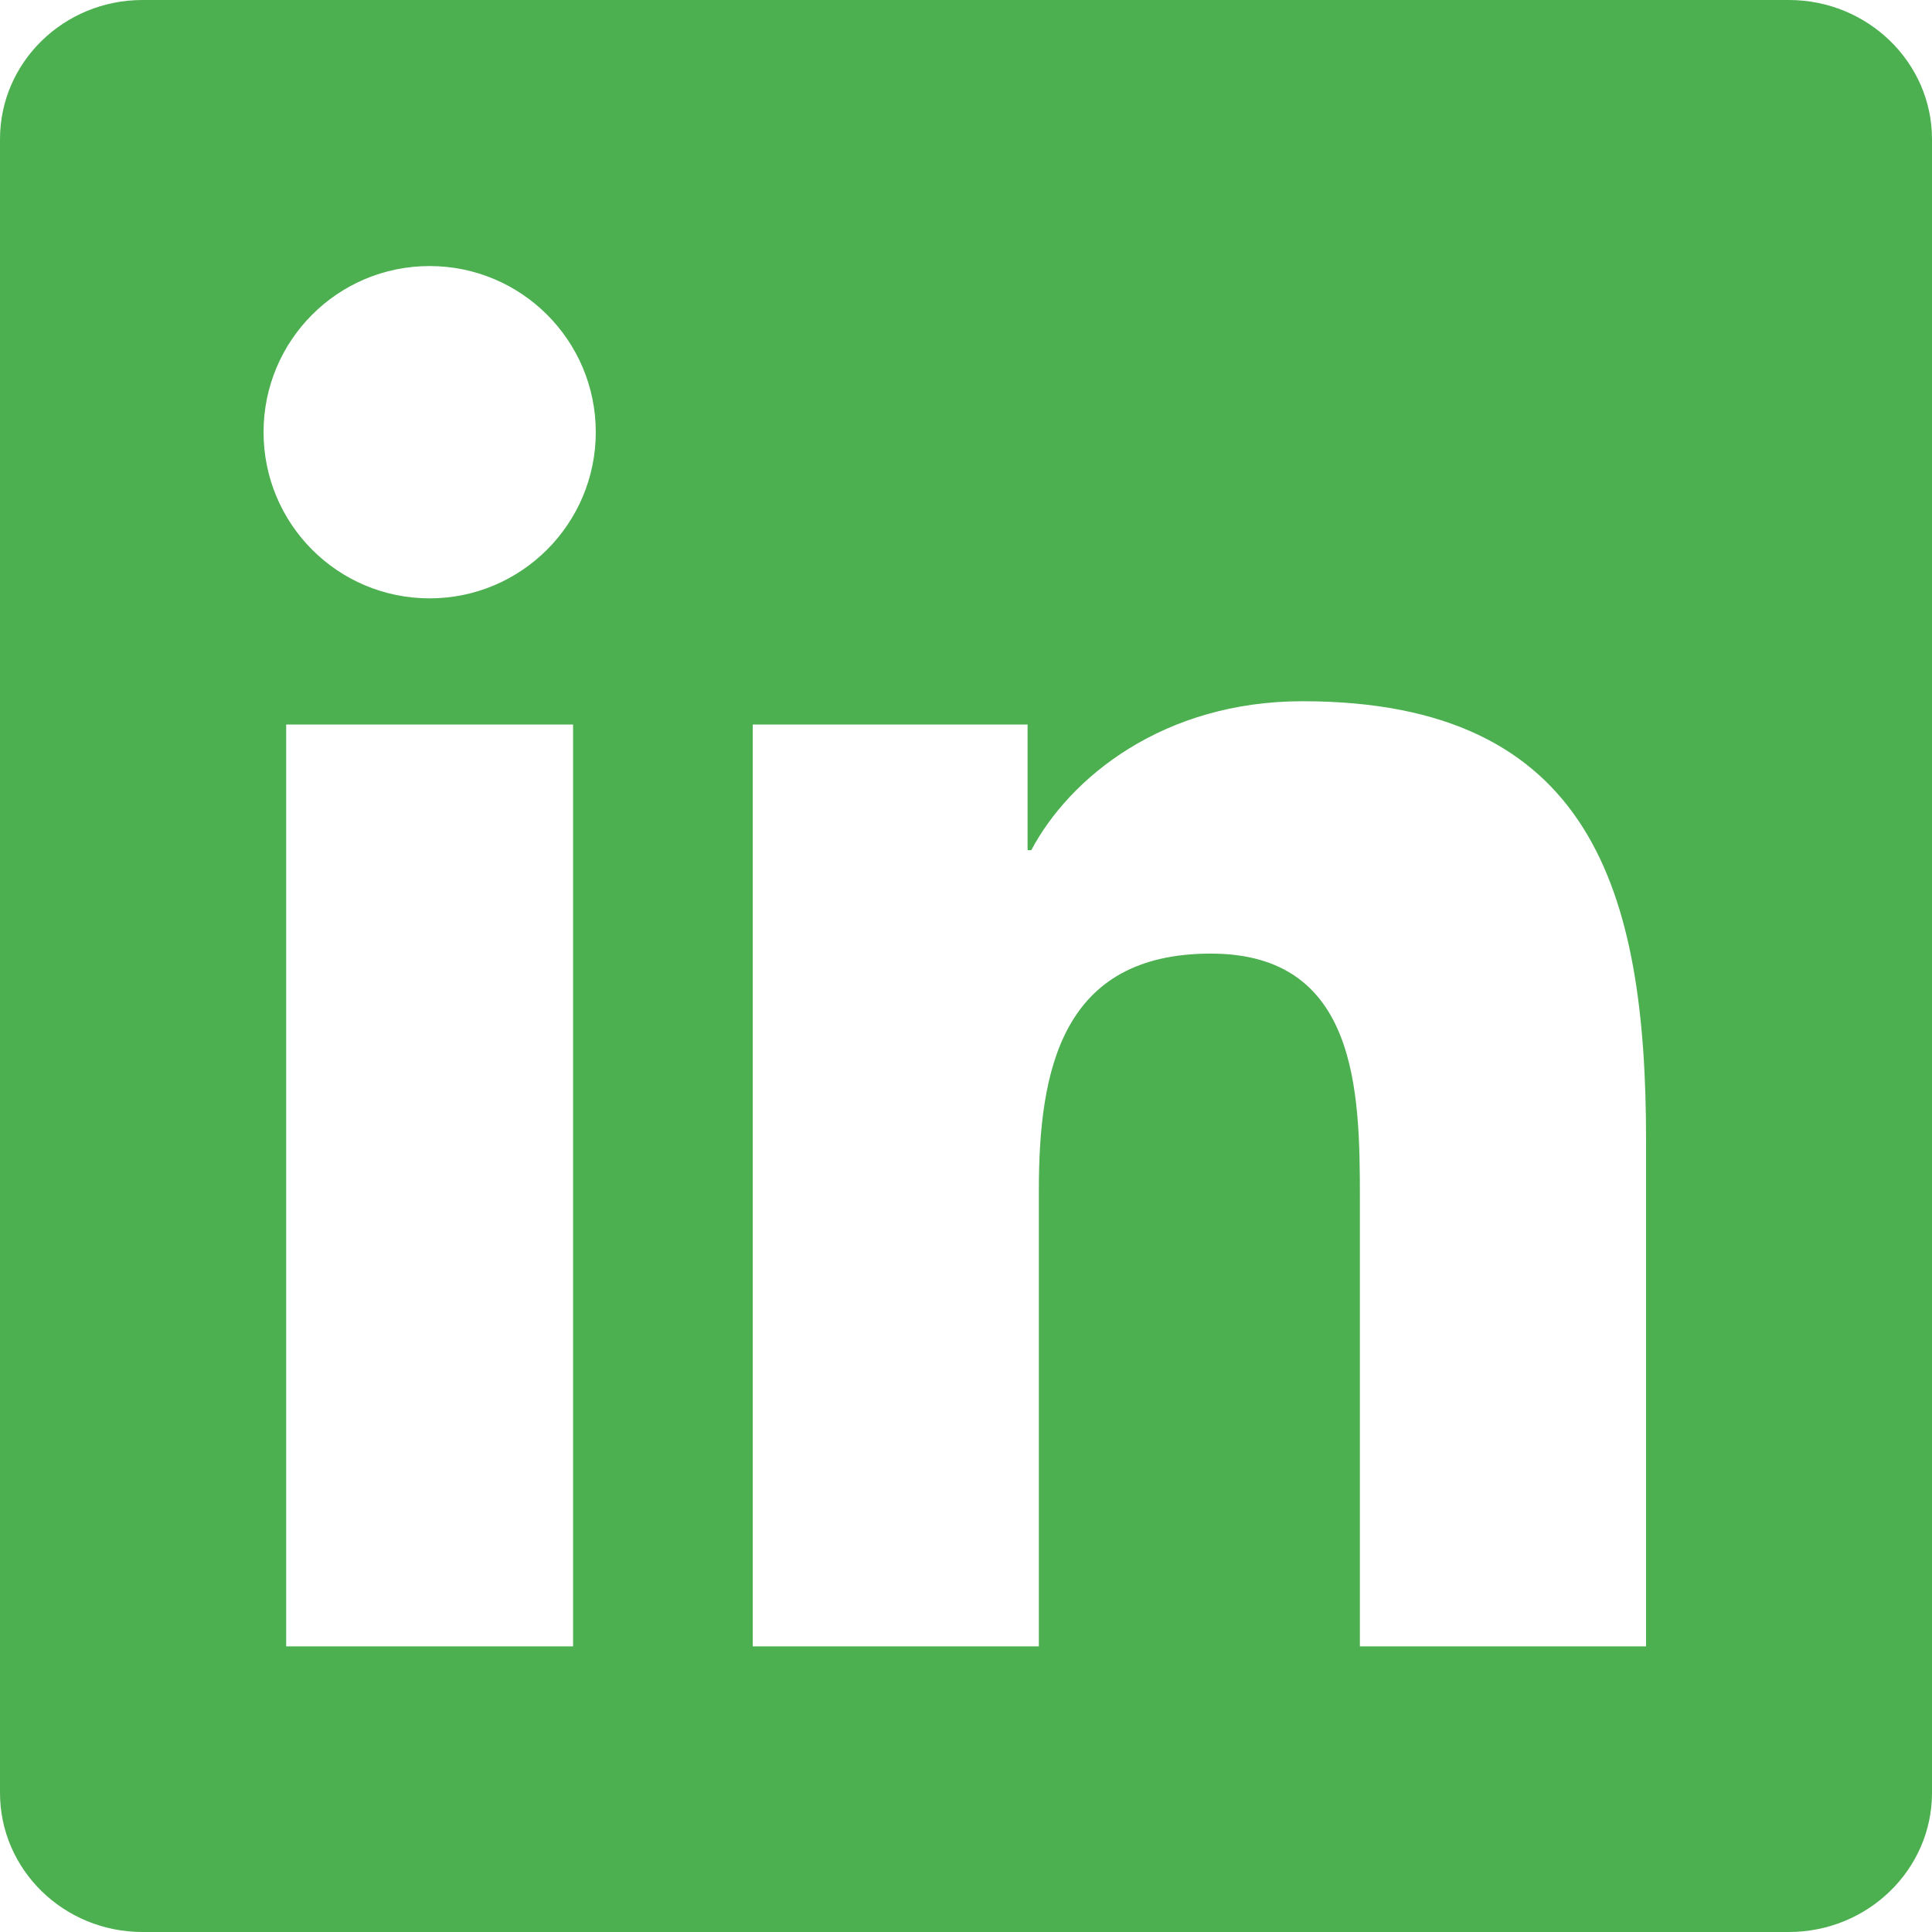
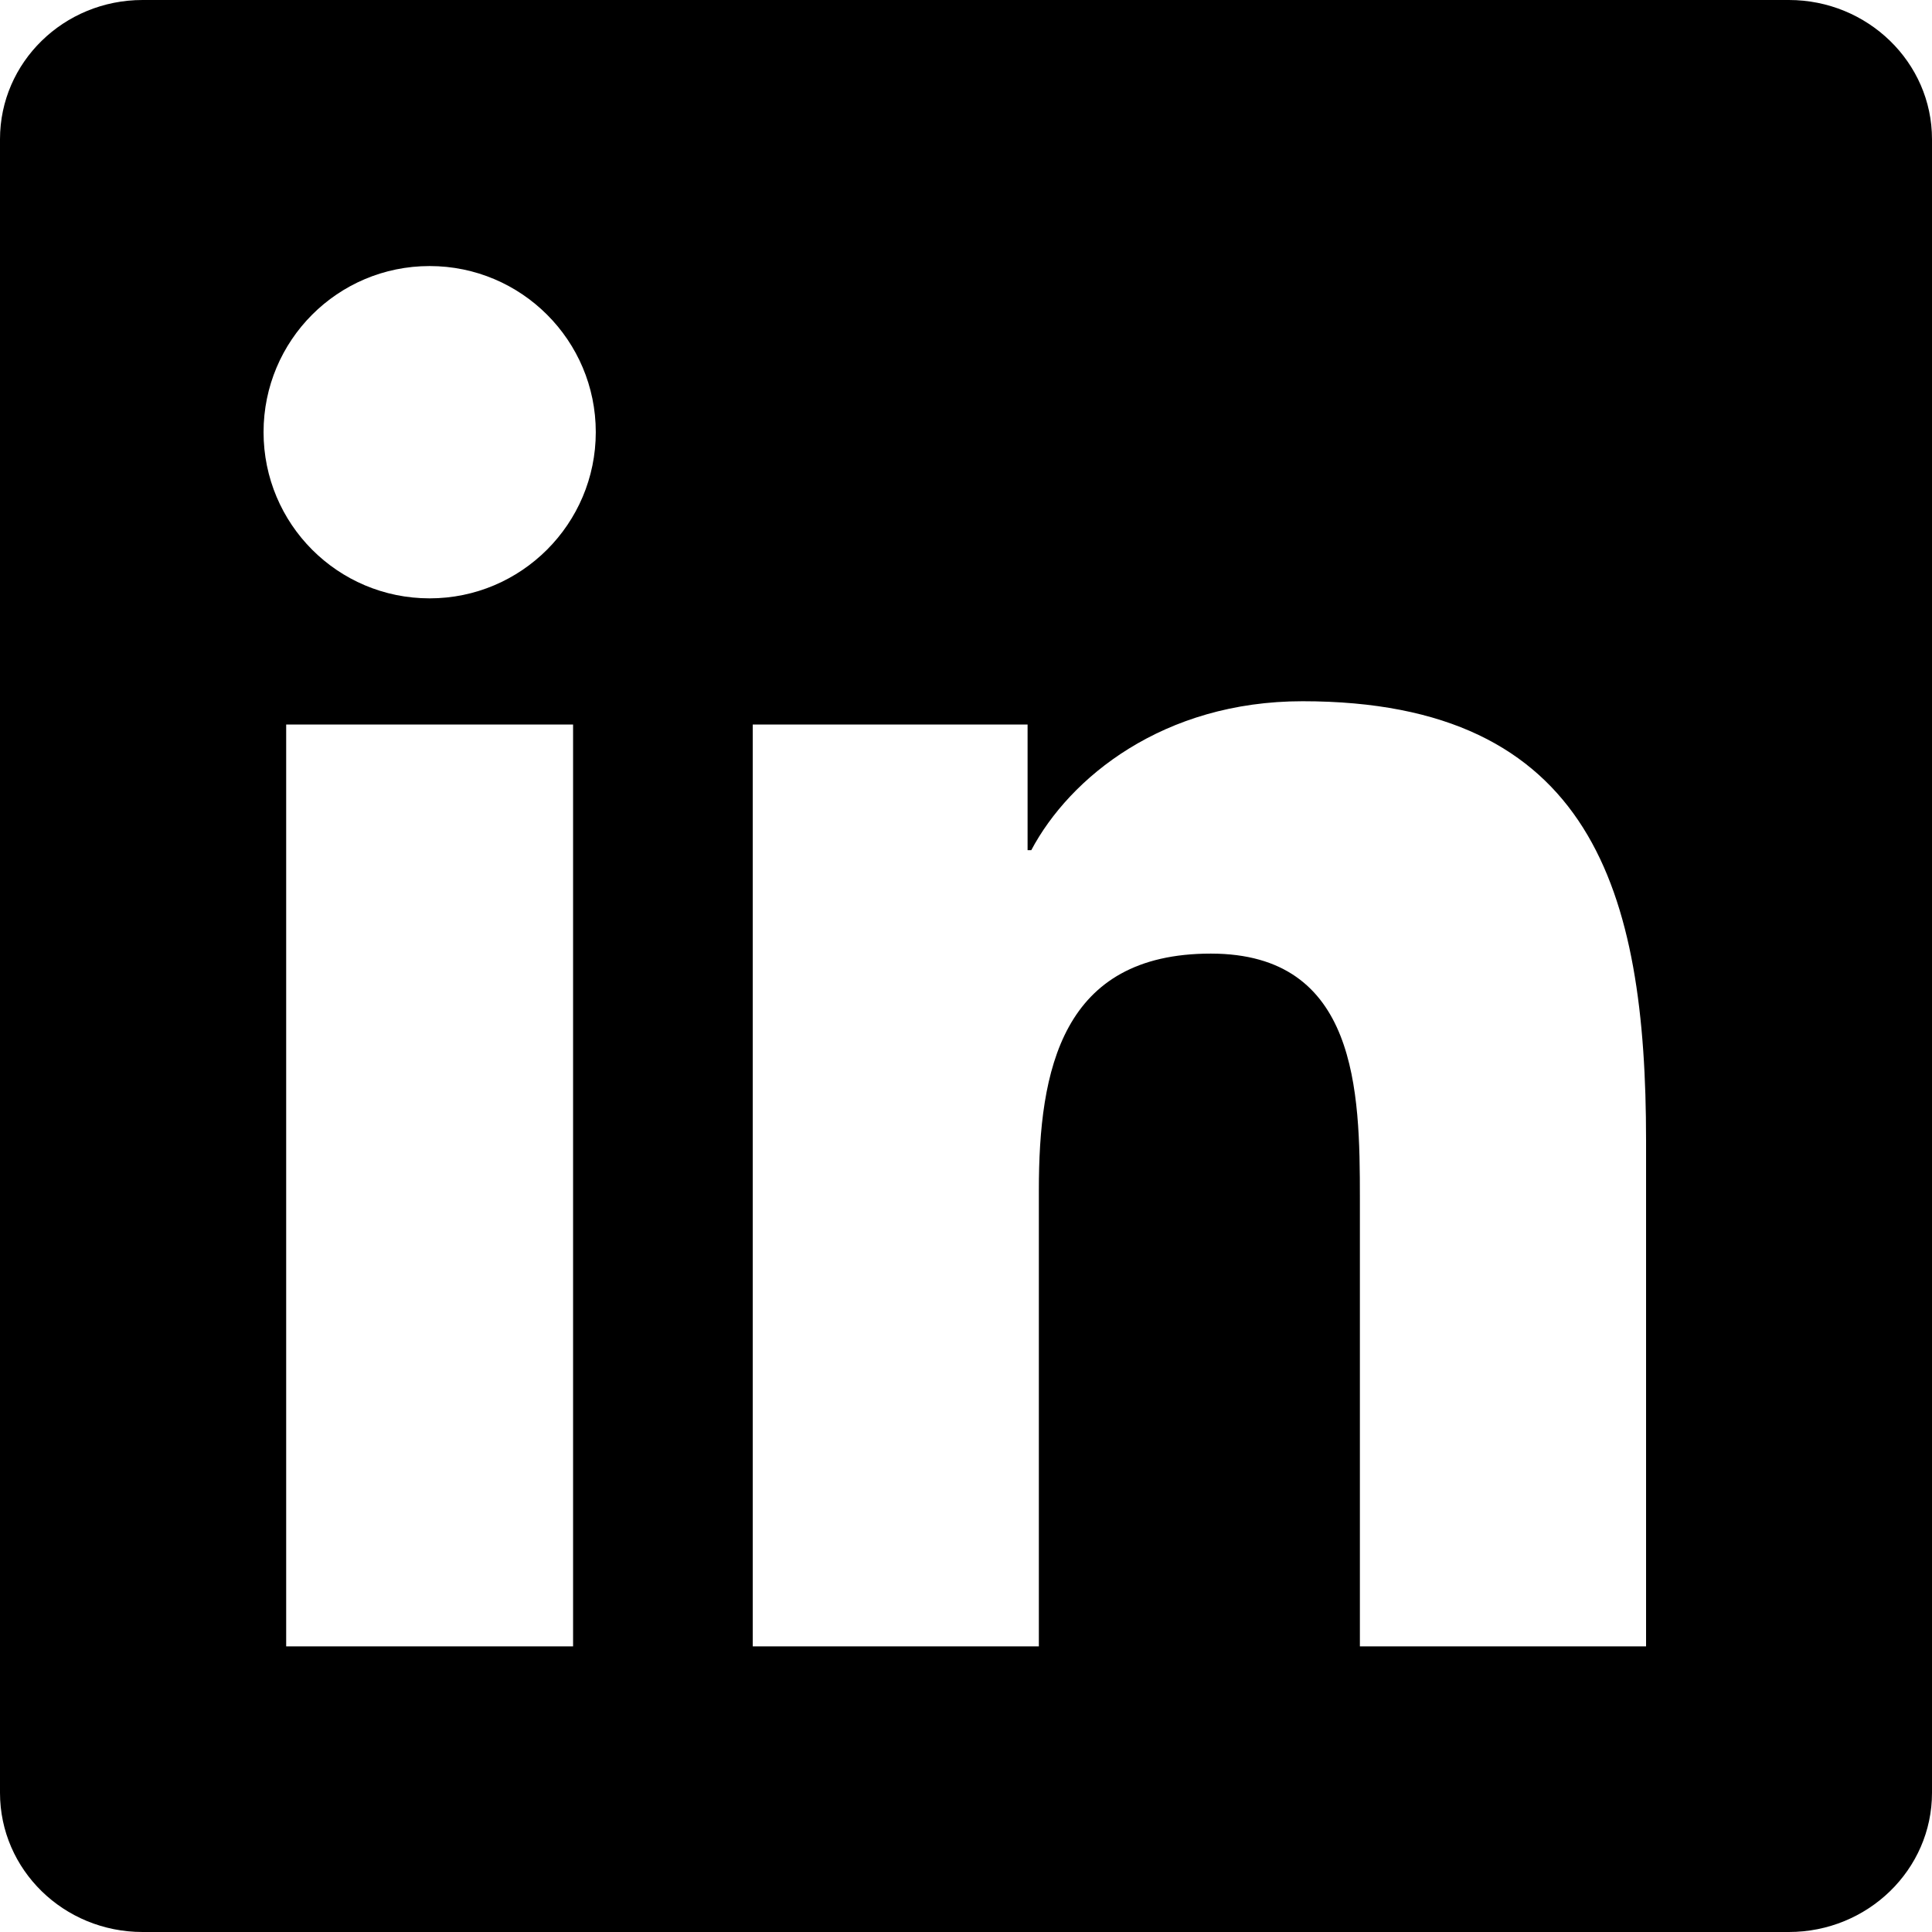
<svg xmlns="http://www.w3.org/2000/svg" role="img" viewBox="0 0 24 24">
-   <path d="M20.447 20.452h-3.554v-5.569c0-1.328-.027-3.037-1.852-3.037-1.853 0-2.136 1.445-2.136 2.939v5.667H9.351V9h3.414v1.561h.046c.477-.9 1.637-1.85 3.37-1.85 3.601 0 4.267 2.37 4.267 5.455v6.286zM5.337 7.433c-1.144 0-2.063-.926-2.063-2.065 0-1.138.92-2.063 2.063-2.063 1.14 0 2.064.925 2.064 2.063 0 1.139-.925 2.065-2.064 2.065zm1.782 13.019H3.555V9h3.564v11.452zM22.225 0H1.771C.792 0 0 .774 0 1.729v20.542C0 23.227.792 24 1.771 24h20.451C23.2 24 24 23.227 24 22.271V1.729C24 .774 23.2 0 22.222 0h.003z" fill="#4CAF50" />
+   <path d="M20.447 20.452h-3.554v-5.569c0-1.328-.027-3.037-1.852-3.037-1.853 0-2.136 1.445-2.136 2.939v5.667H9.351V9h3.414v1.561h.046c.477-.9 1.637-1.85 3.37-1.85 3.601 0 4.267 2.37 4.267 5.455v6.286zM5.337 7.433c-1.144 0-2.063-.926-2.063-2.065 0-1.138.92-2.063 2.063-2.063 1.14 0 2.064.925 2.064 2.063 0 1.139-.925 2.065-2.064 2.065zm1.782 13.019H3.555V9h3.564v11.452zM22.225 0H1.771C.792 0 0 .774 0 1.729v20.542C0 23.227.792 24 1.771 24h20.451C23.2 24 24 23.227 24 22.271V1.729C24 .774 23.2 0 22.222 0h.003z" fill="#000000" />
</svg>
